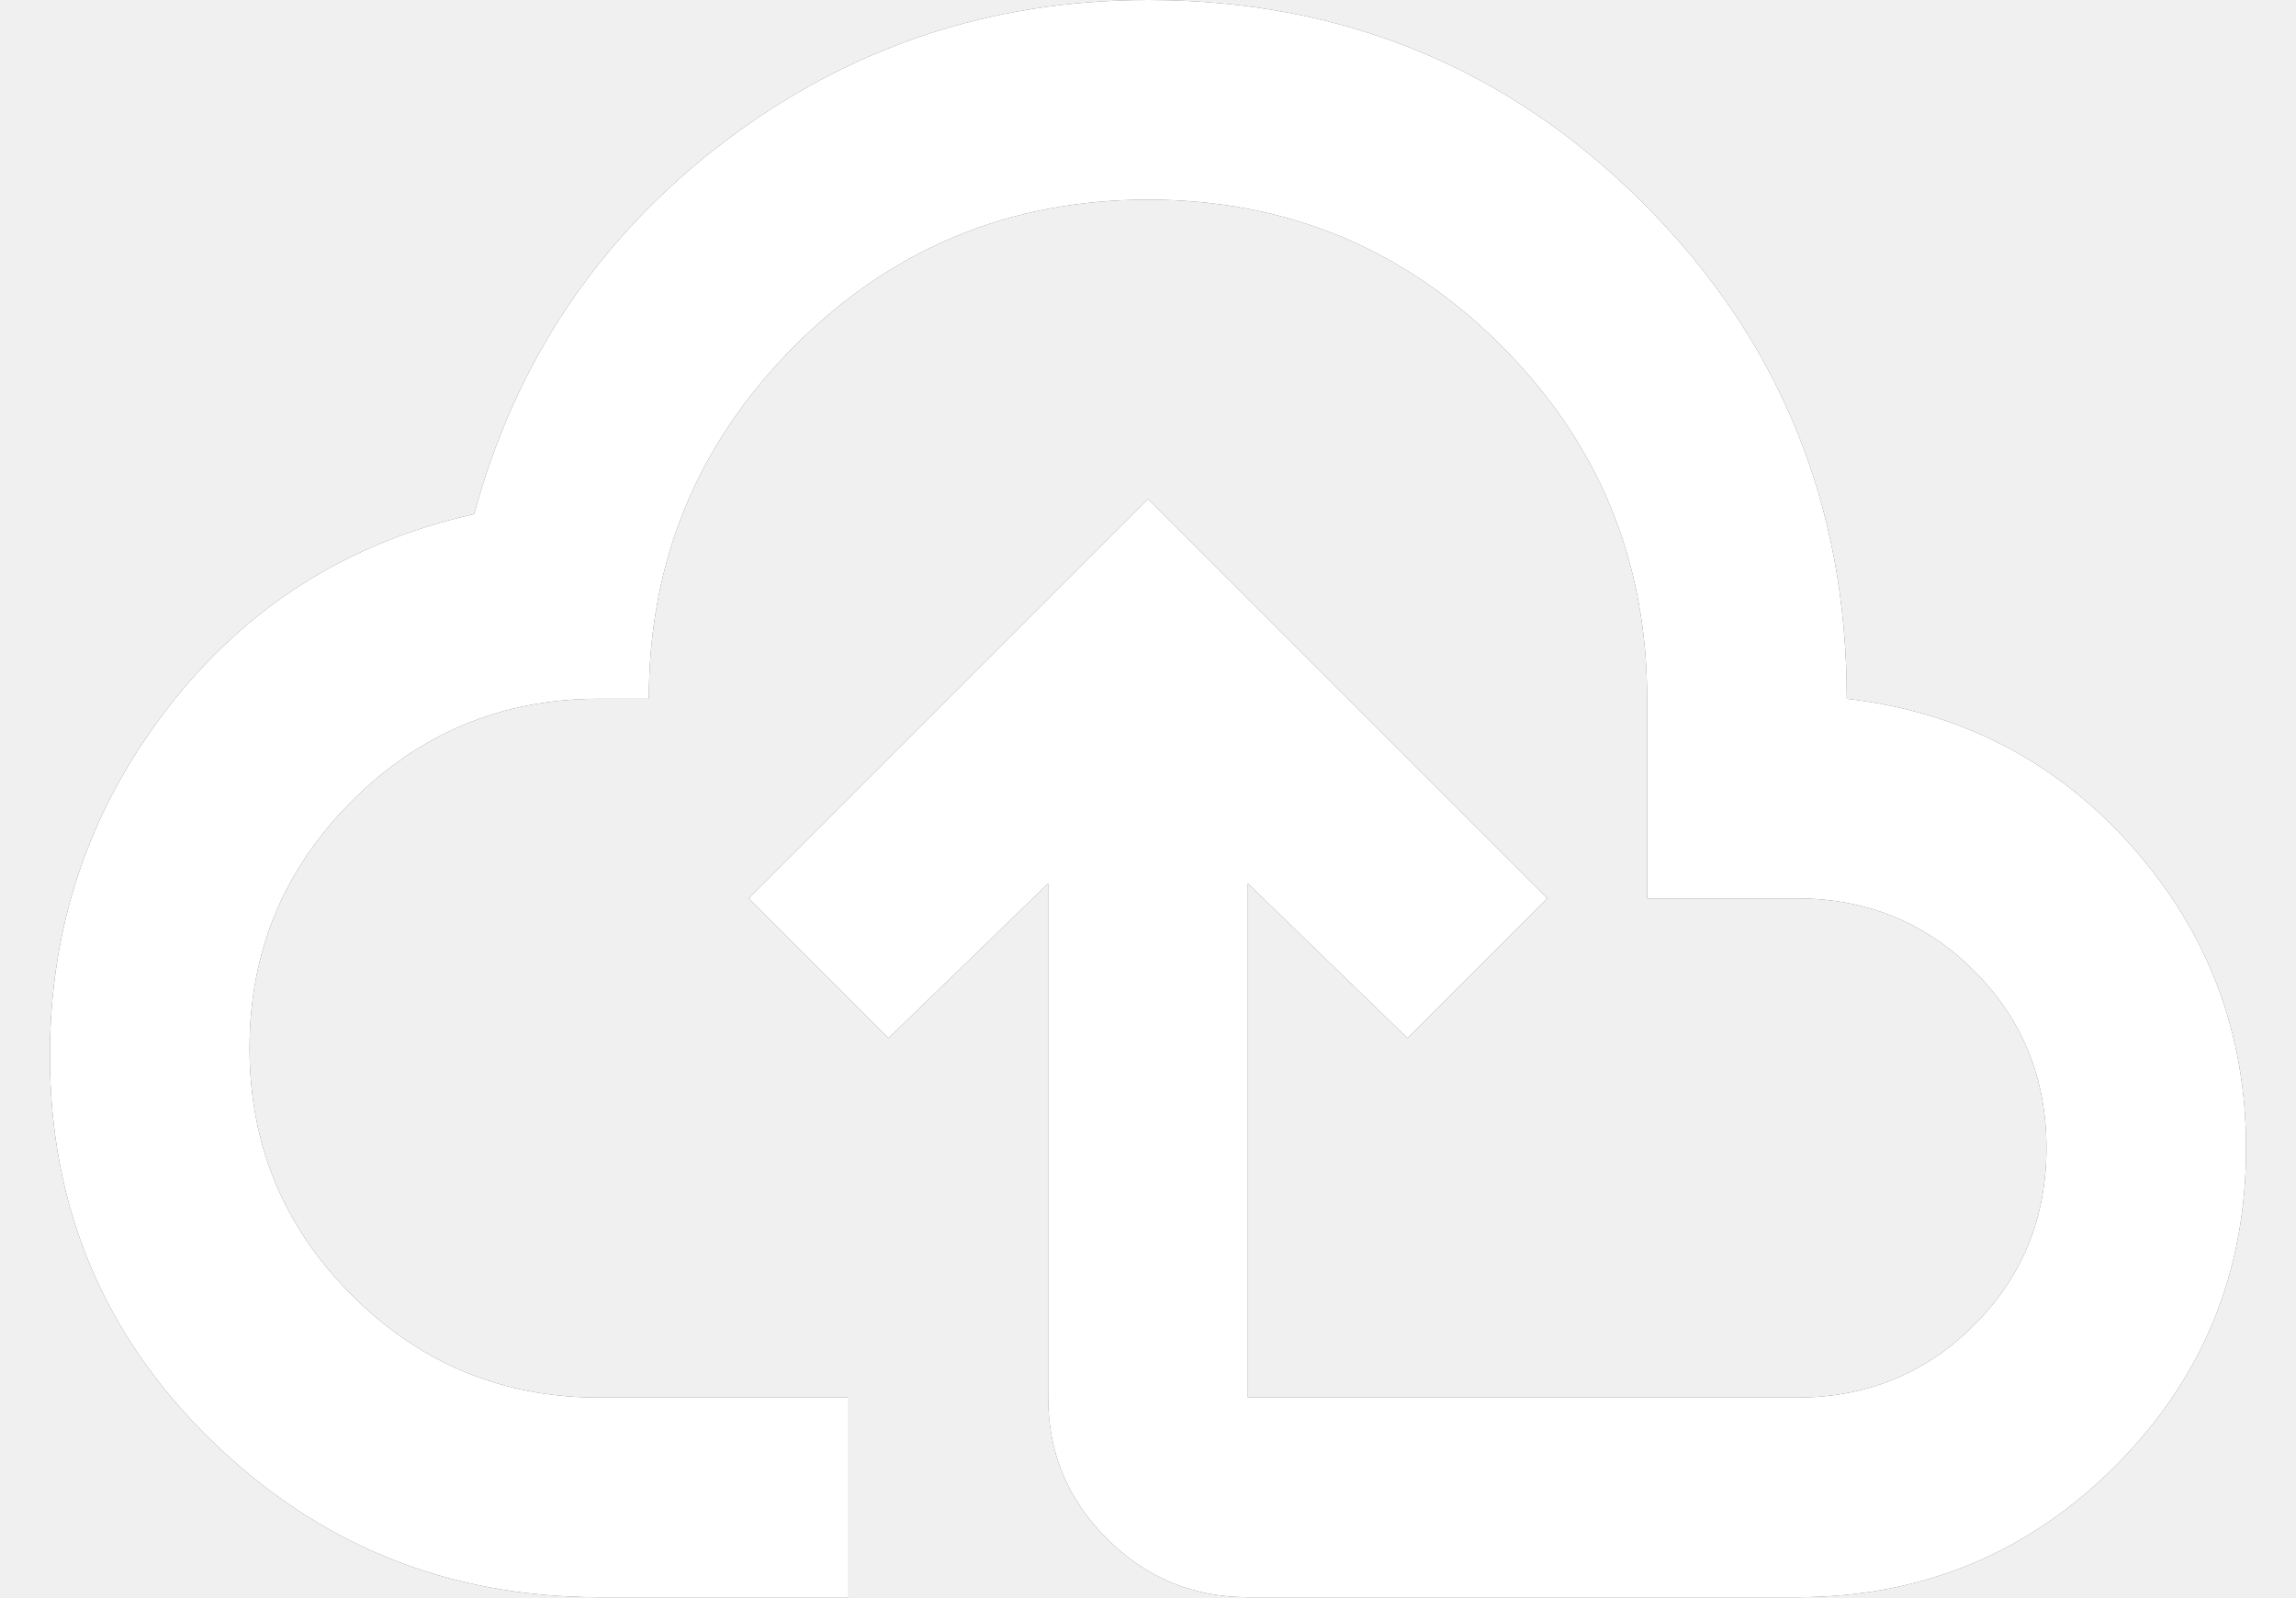
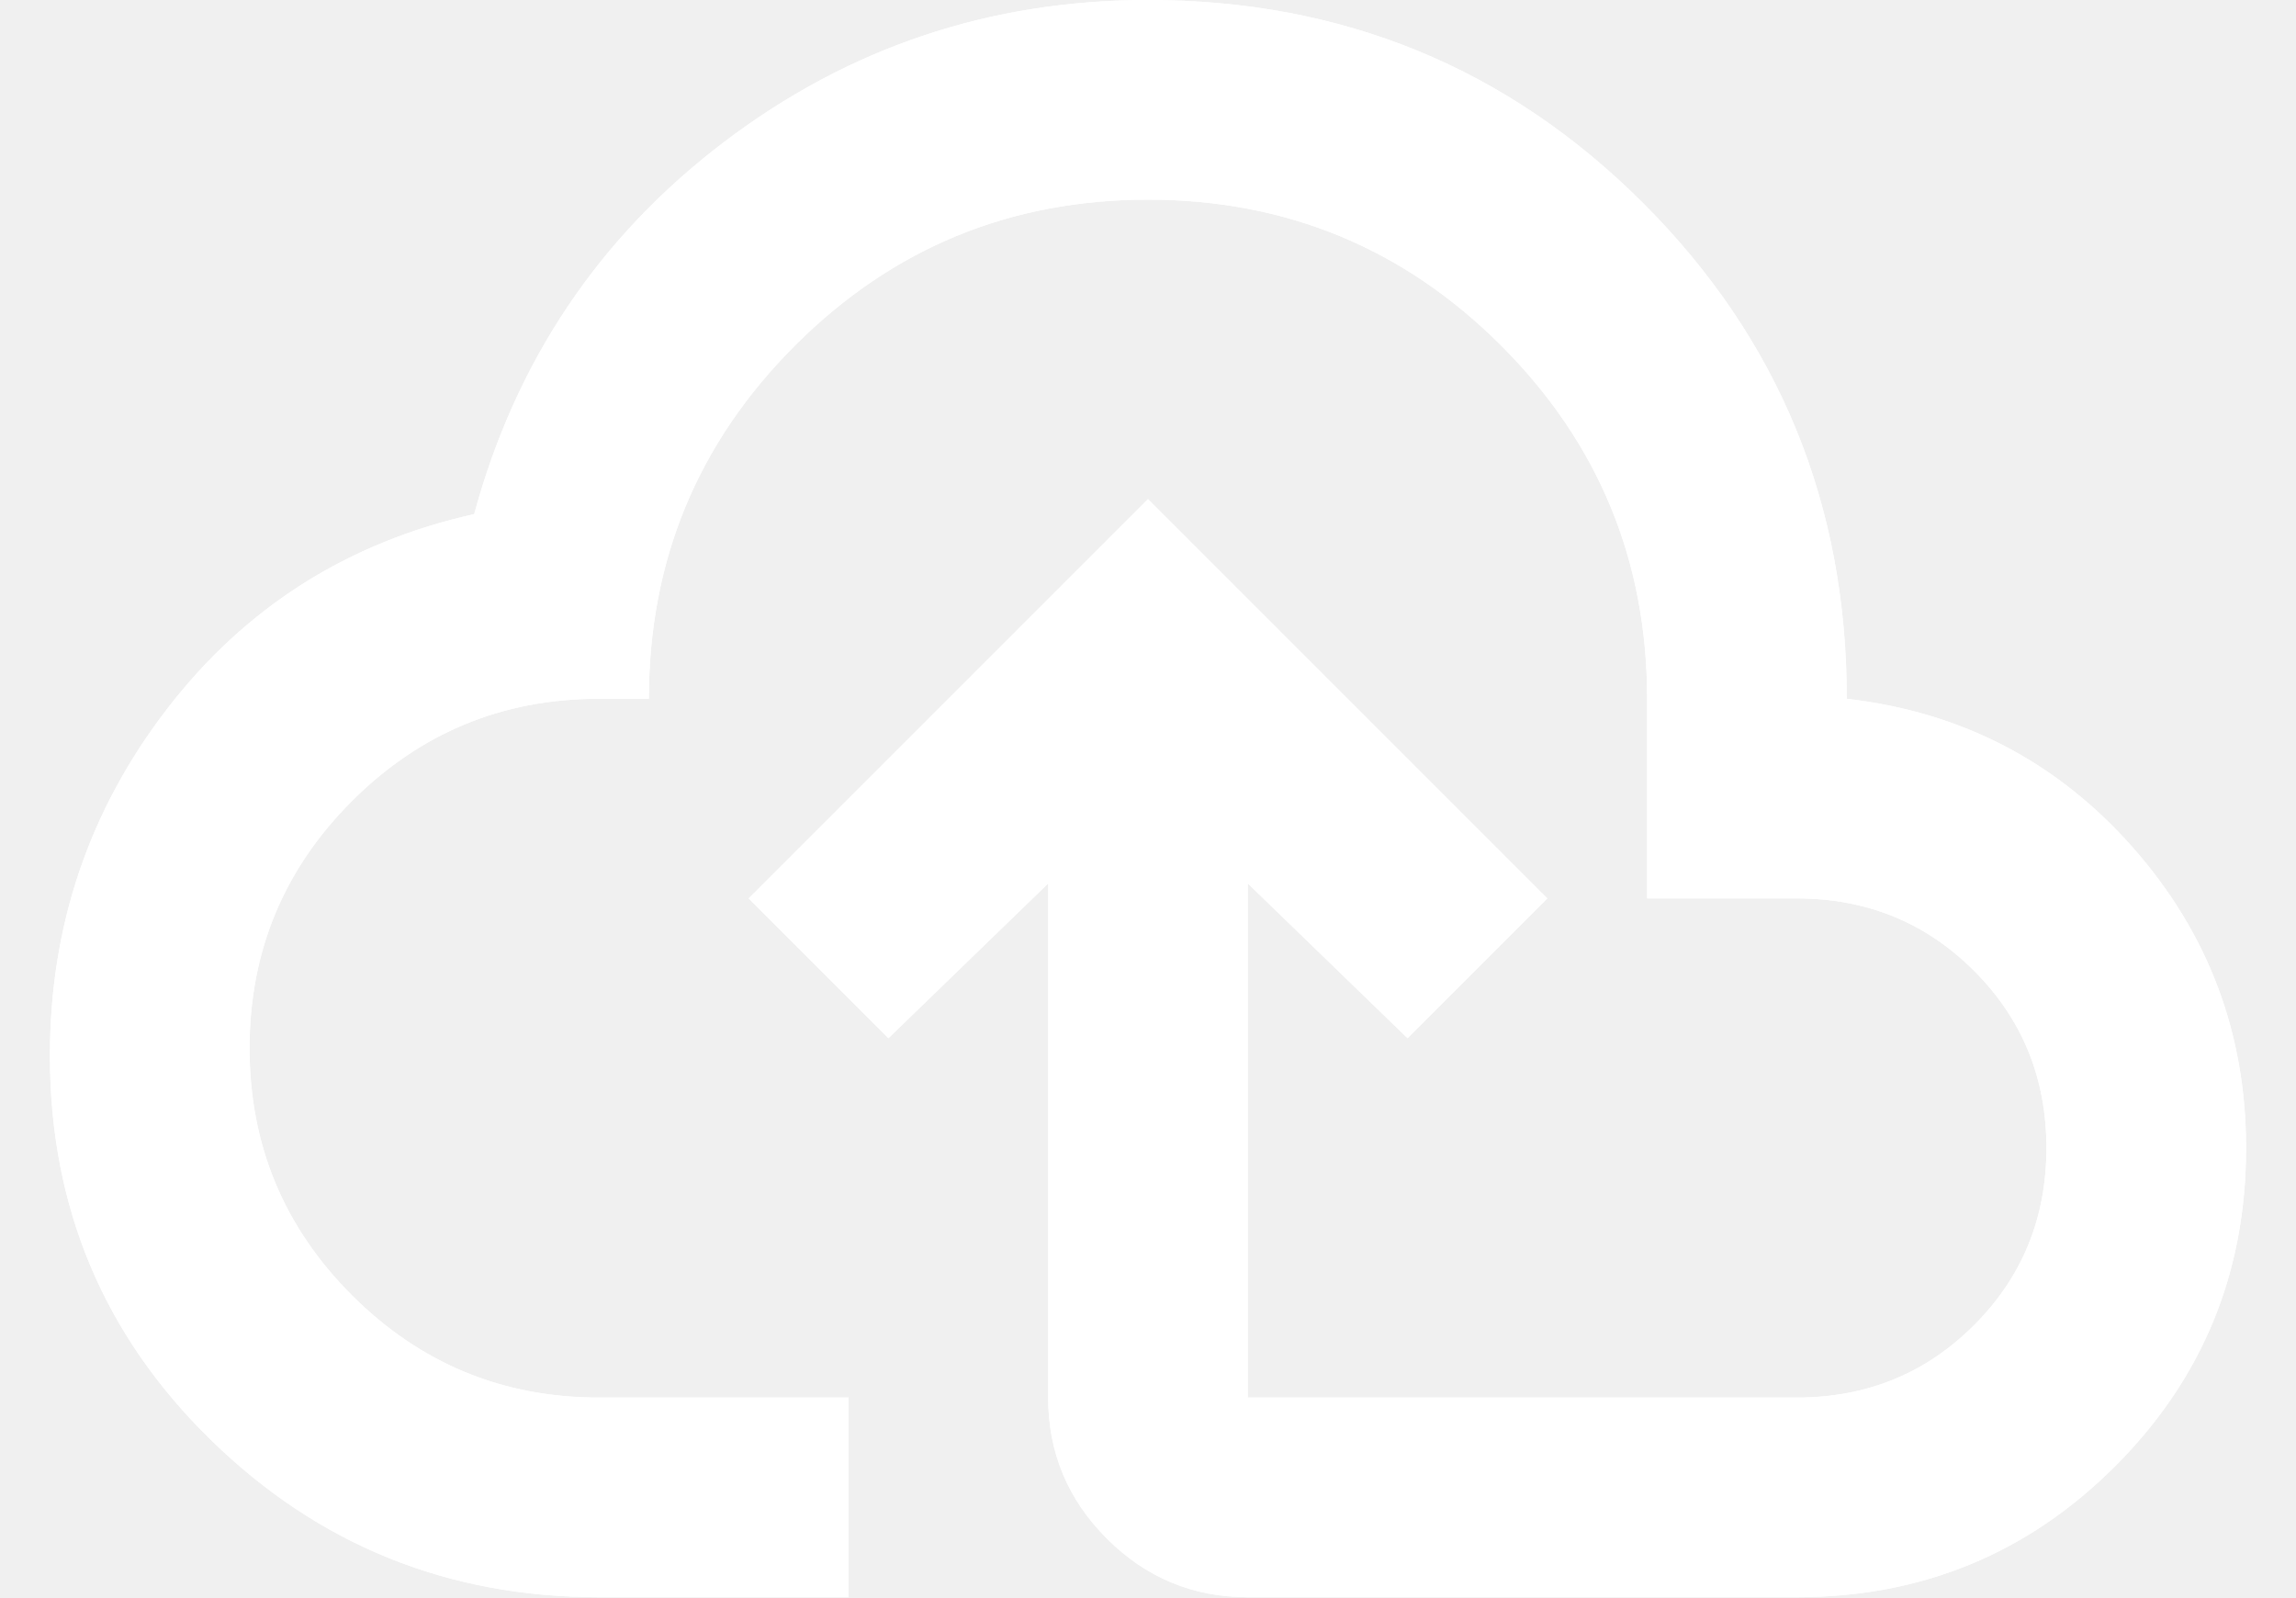
- <svg xmlns="http://www.w3.org/2000/svg" width="23" height="16" viewBox="0 0 23 16" fill="none">
-   <path d="M6 16C4.483 16 3.188 15.475 2.113 14.425C1.038 13.375 0.5 12.092 0.5 10.575C0.5 9.275 0.892 8.117 1.675 7.1C2.458 6.083 3.483 5.433 4.75 5.15C5.167 3.617 6 2.375 7.25 1.425C8.5 0.475 9.917 0 11.5 0C13.45 0 15.104 0.679 16.462 2.037C17.821 3.396 18.5 5.05 18.5 7C19.65 7.133 20.604 7.629 21.363 8.487C22.121 9.346 22.5 10.35 22.5 11.5C22.5 12.75 22.063 13.813 21.188 14.688C20.313 15.563 19.25 16 18 16H12.5C11.95 16 11.479 15.804 11.088 15.413C10.696 15.021 10.5 14.55 10.5 14V8.85L8.9 10.4L7.5 9L11.5 5L15.5 9L14.1 10.4L12.5 8.85V14H18C18.7 14 19.292 13.758 19.775 13.275C20.258 12.792 20.5 12.2 20.5 11.5C20.5 10.8 20.258 10.208 19.775 9.725C19.292 9.242 18.7 9 18 9H16.5V7C16.5 5.617 16.013 4.437 15.038 3.462C14.063 2.487 12.883 2 11.5 2C10.117 2 8.938 2.487 7.963 3.462C6.988 4.437 6.5 5.617 6.5 7H6C5.033 7 4.208 7.342 3.525 8.025C2.842 8.708 2.5 9.533 2.5 10.5C2.5 11.467 2.842 12.292 3.525 12.975C4.208 13.658 5.033 14 6 14H8.5V16H6Z" fill="#535353" />
-   <path d="M6 16C4.483 16 3.188 15.475 2.113 14.425C1.038 13.375 0.5 12.092 0.5 10.575C0.5 9.275 0.892 8.117 1.675 7.1C2.458 6.083 3.483 5.433 4.75 5.15C5.167 3.617 6 2.375 7.25 1.425C8.5 0.475 9.917 0 11.5 0C13.45 0 15.104 0.679 16.462 2.037C17.821 3.396 18.5 5.05 18.5 7C19.65 7.133 20.604 7.629 21.363 8.487C22.121 9.346 22.5 10.35 22.5 11.5C22.5 12.75 22.063 13.813 21.188 14.688C20.313 15.563 19.25 16 18 16H12.5C11.95 16 11.479 15.804 11.088 15.413C10.696 15.021 10.5 14.55 10.5 14V8.85L8.9 10.4L7.5 9L11.5 5L15.5 9L14.1 10.4L12.5 8.85V14H18C18.7 14 19.292 13.758 19.775 13.275C20.258 12.792 20.5 12.2 20.5 11.5C20.5 10.8 20.258 10.208 19.775 9.725C19.292 9.242 18.7 9 18 9H16.5V7C16.5 5.617 16.013 4.437 15.038 3.462C14.063 2.487 12.883 2 11.5 2C10.117 2 8.938 2.487 7.963 3.462C6.988 4.437 6.5 5.617 6.5 7H6C5.033 7 4.208 7.342 3.525 8.025C2.842 8.708 2.5 9.533 2.5 10.5C2.5 11.467 2.842 12.292 3.525 12.975C4.208 13.658 5.033 14 6 14H8.5V16H6Z" fill="white" />
+ <svg xmlns="http://www.w3.org/2000/svg" width="23" height="16" viewBox="0 0 23 16" fill="white" stroke-width="0.5">
+   <path d="M6 16C4.483 16 3.188 15.475 2.113 14.425C1.038 13.375 0.5 12.092 0.5 10.575C0.5 9.275 0.892 8.117 1.675 7.1C2.458 6.083 3.483 5.433 4.75 5.15C5.167 3.617 6 2.375 7.25 1.425C8.5 0.475 9.917 0 11.5 0C13.45 0 15.104 0.679 16.462 2.037C17.821 3.396 18.5 5.05 18.5 7C19.65 7.133 20.604 7.629 21.363 8.487C22.121 9.346 22.5 10.35 22.5 11.5C22.5 12.75 22.063 13.813 21.188 14.688C20.313 15.563 19.25 16 18 16H12.5C11.95 16 11.479 15.804 11.088 15.413C10.696 15.021 10.5 14.55 10.5 14V8.85L8.9 10.4L7.5 9L11.5 5L15.5 9L14.1 10.4L12.5 8.85V14H18C18.7 14 19.292 13.758 19.775 13.275C20.258 12.792 20.5 12.2 20.5 11.5C20.5 10.8 20.258 10.208 19.775 9.725C19.292 9.242 18.7 9 18 9H16.5V7C16.5 5.617 16.013 4.437 15.038 3.462C14.063 2.487 12.883 2 11.5 2C10.117 2 8.938 2.487 7.963 3.462C6.988 4.437 6.5 5.617 6.5 7H6C5.033 7 4.208 7.342 3.525 8.025C2.842 8.708 2.5 9.533 2.5 10.5C2.5 11.467 2.842 12.292 3.525 12.975C4.208 13.658 5.033 14 6 14H8.5V16H6Z" />
+   <path d="M6 16C4.483 16 3.188 15.475 2.113 14.425C1.038 13.375 0.5 12.092 0.5 10.575C0.5 9.275 0.892 8.117 1.675 7.1C2.458 6.083 3.483 5.433 4.75 5.15C5.167 3.617 6 2.375 7.25 1.425C8.5 0.475 9.917 0 11.5 0C13.45 0 15.104 0.679 16.462 2.037C17.821 3.396 18.5 5.05 18.5 7C19.65 7.133 20.604 7.629 21.363 8.487C22.121 9.346 22.5 10.35 22.5 11.5C22.5 12.75 22.063 13.813 21.188 14.688C20.313 15.563 19.25 16 18 16H12.5C11.95 16 11.479 15.804 11.088 15.413C10.696 15.021 10.5 14.55 10.5 14V8.85L8.9 10.4L7.5 9L11.5 5L15.5 9L14.1 10.4L12.5 8.85V14H18C18.7 14 19.292 13.758 19.775 13.275C20.258 12.792 20.5 12.2 20.5 11.5C20.5 10.8 20.258 10.208 19.775 9.725C19.292 9.242 18.7 9 18 9H16.5V7C16.5 5.617 16.013 4.437 15.038 3.462C14.063 2.487 12.883 2 11.5 2C10.117 2 8.938 2.487 7.963 3.462C6.988 4.437 6.5 5.617 6.5 7H6C5.033 7 4.208 7.342 3.525 8.025C2.842 8.708 2.5 9.533 2.5 10.5C2.5 11.467 2.842 12.292 3.525 12.975C4.208 13.658 5.033 14 6 14H8.5V16H6Z" />
</svg>
